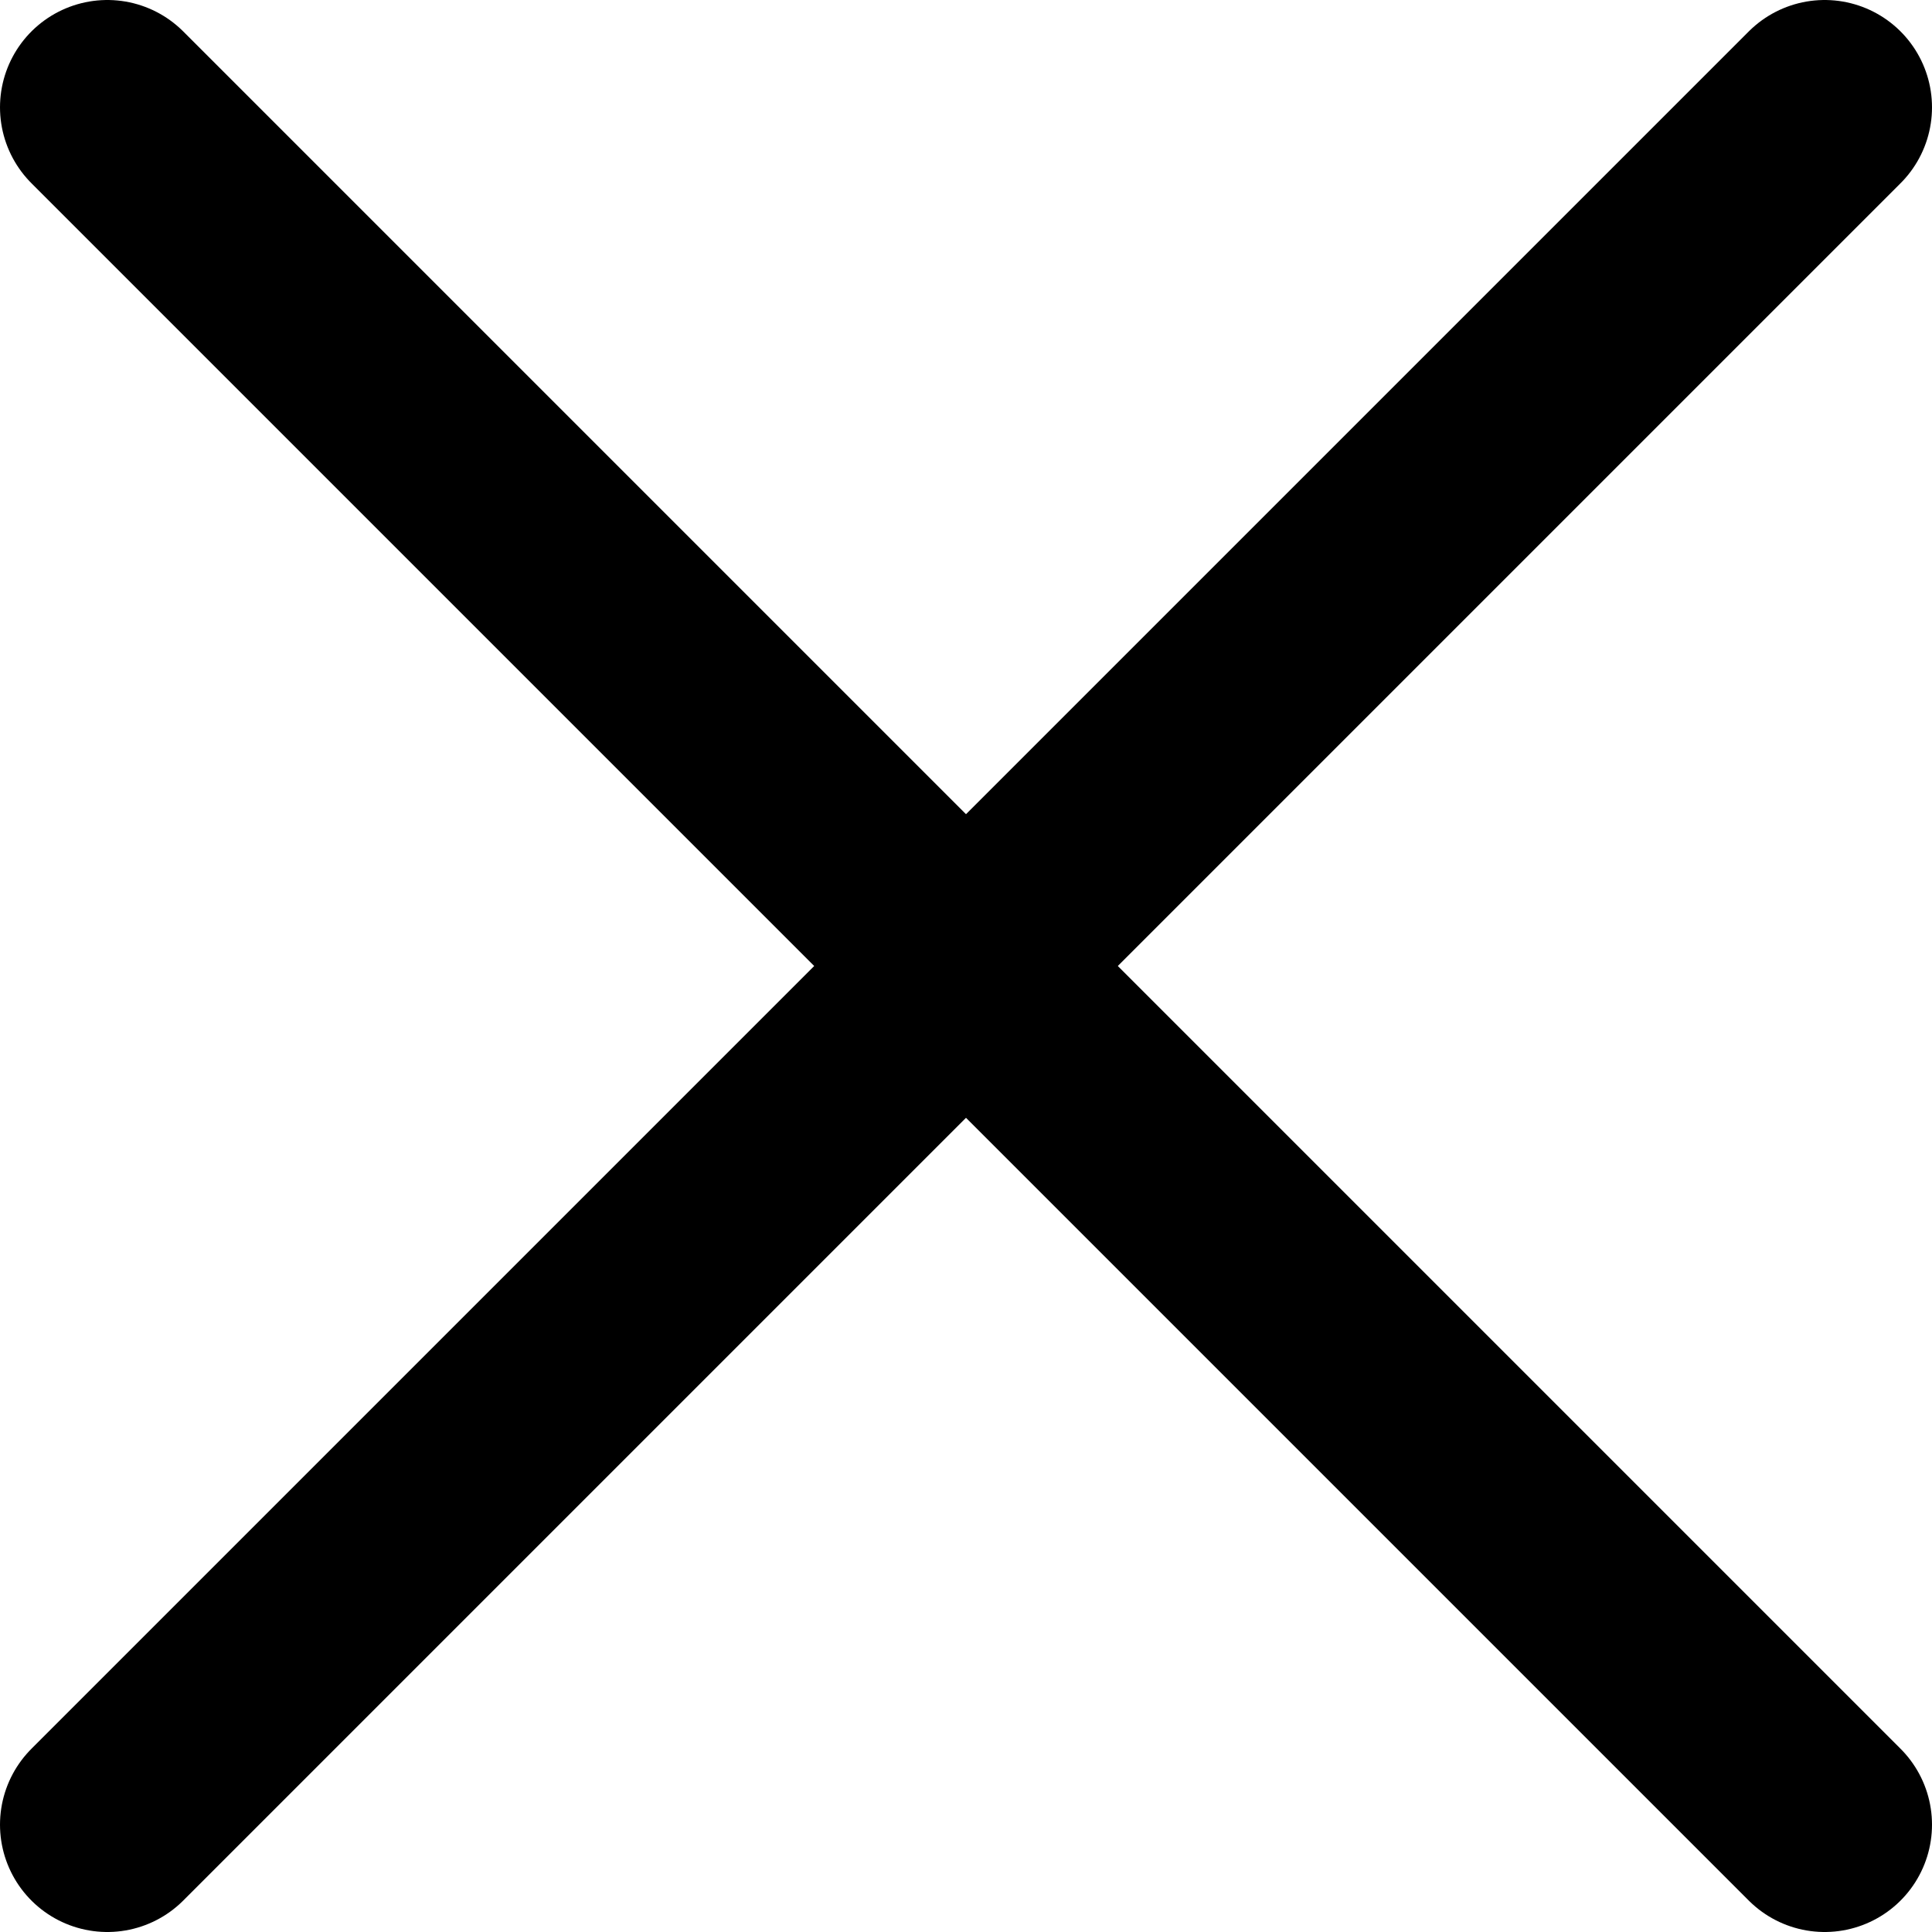
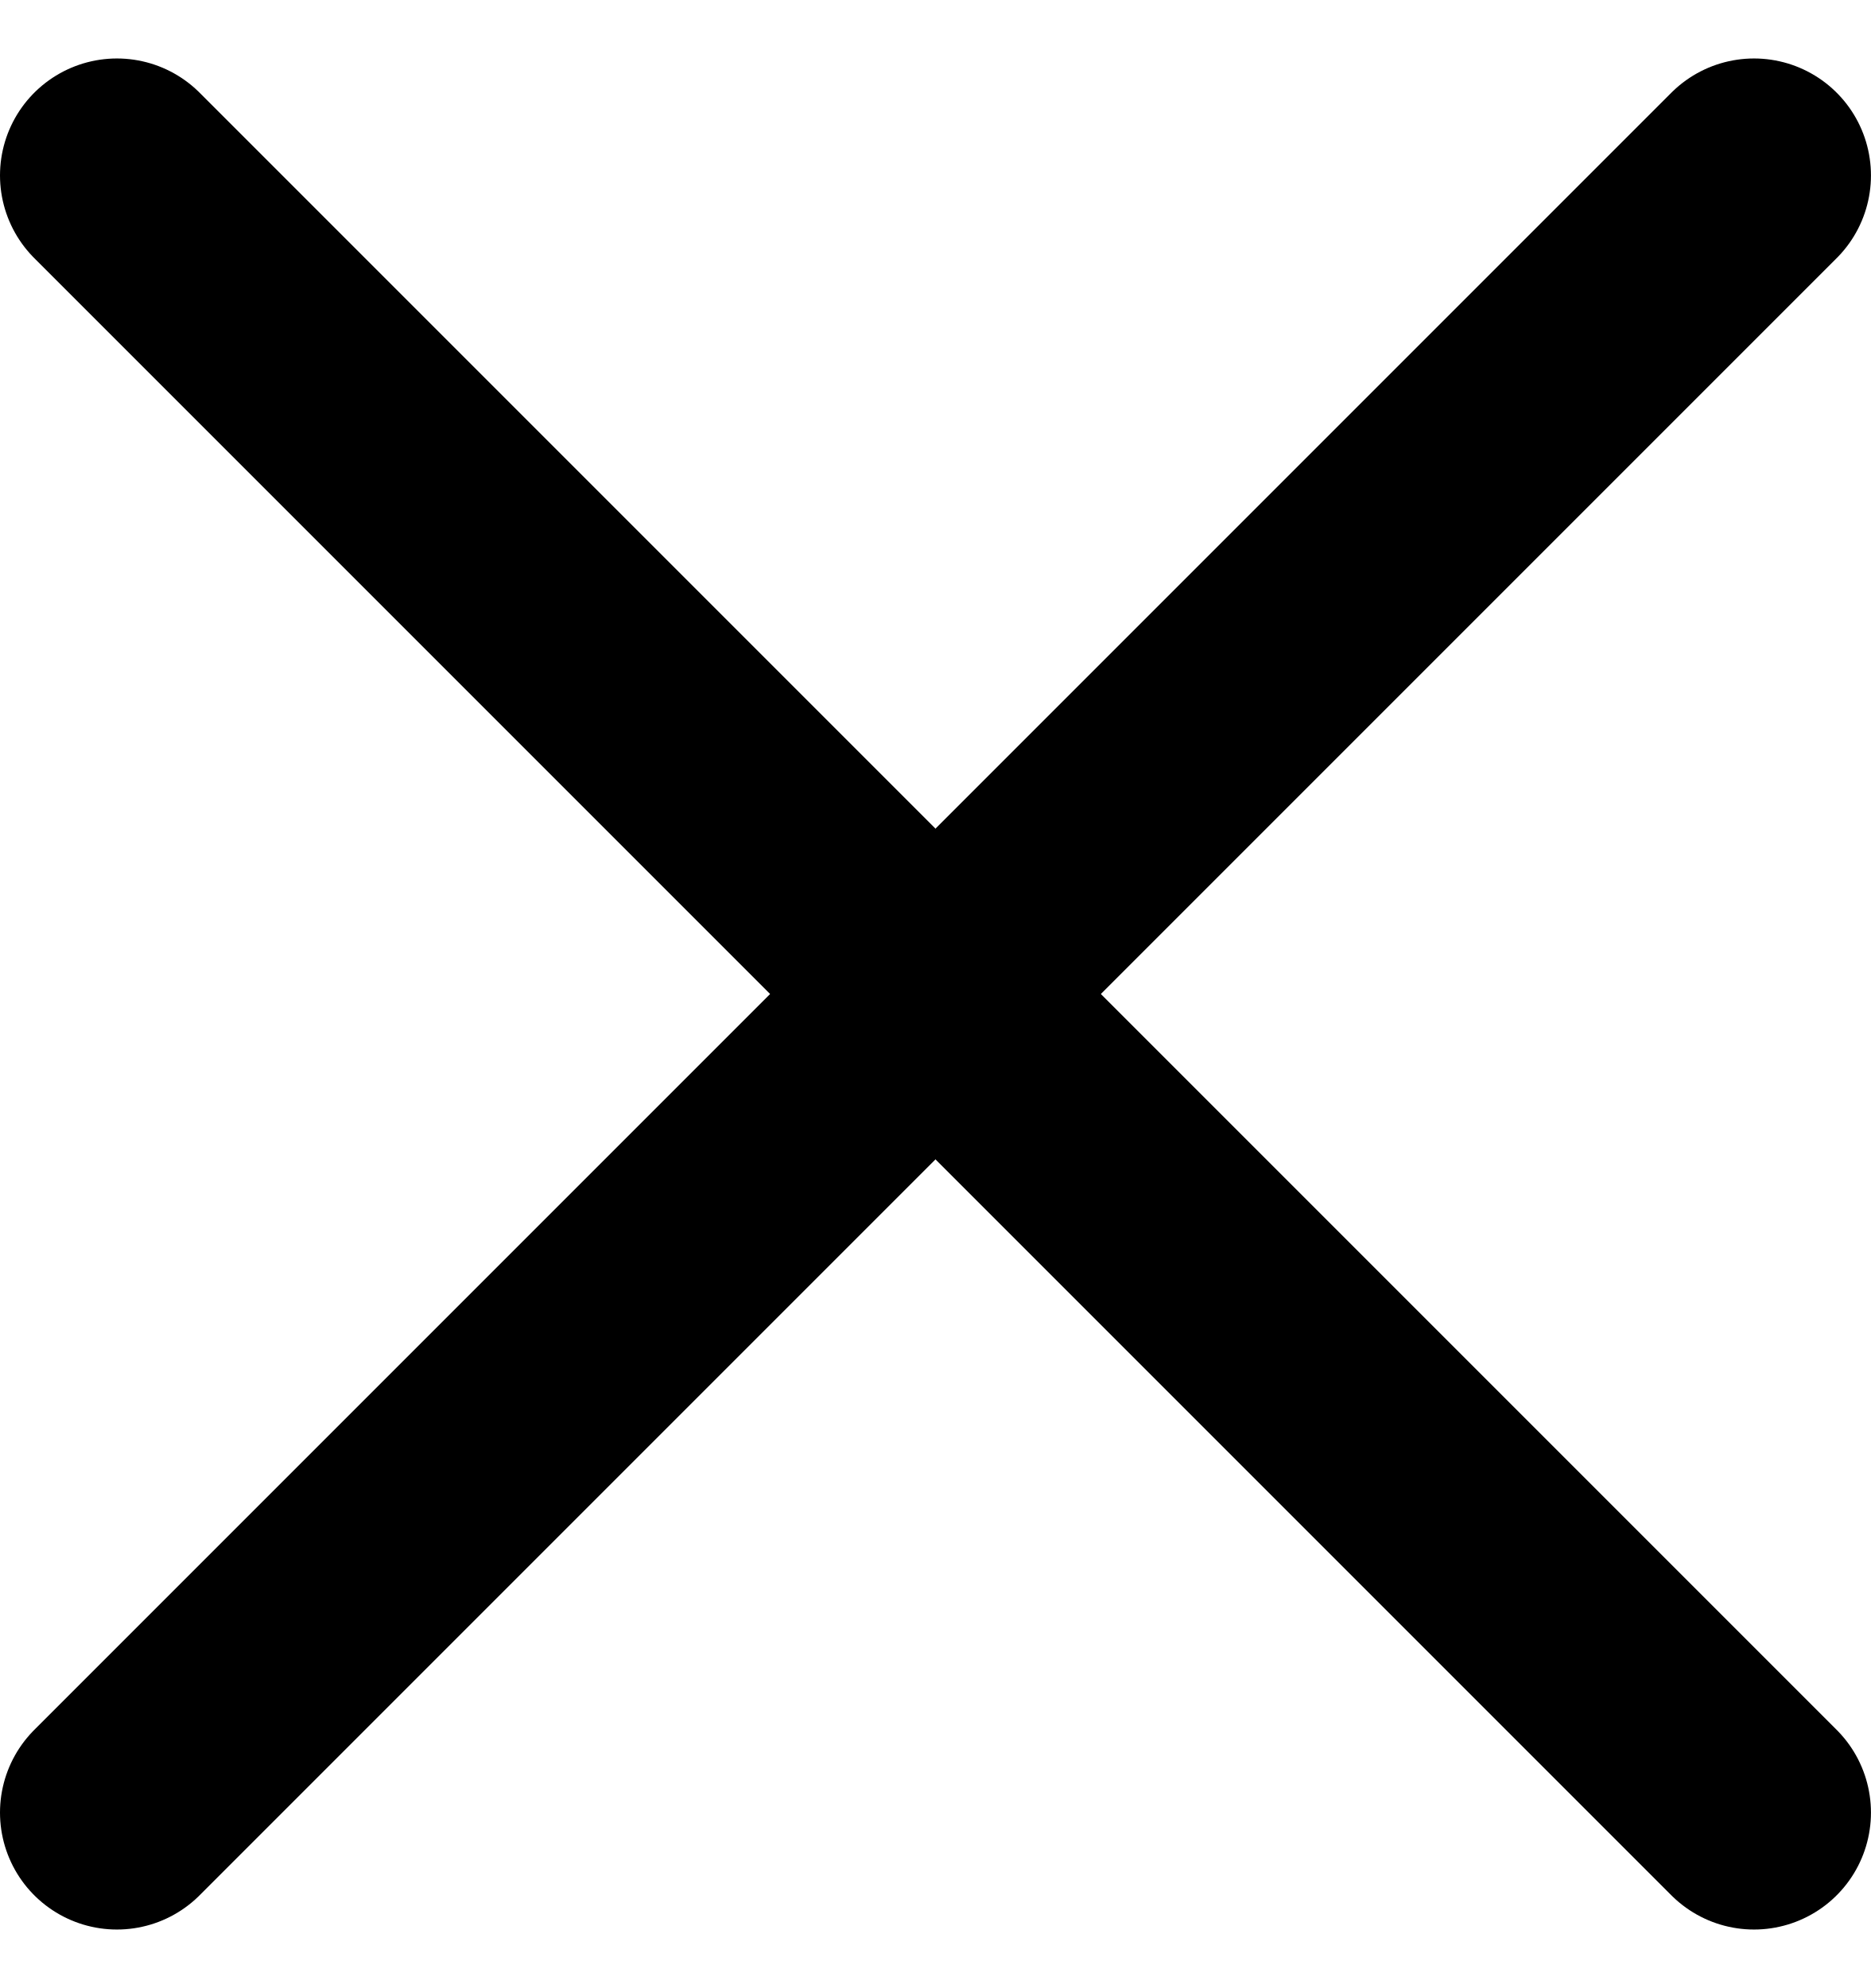
- <svg xmlns="http://www.w3.org/2000/svg" width="18" height="18" viewBox="0 0 18 18" fill="none">
+ <svg xmlns="http://www.w3.org/2000/svg" width="16" height="17" viewBox="0 0 16 17" fill="none">
  <g id="Group 73">
-     <path id="Shape" d="M1 1L17 17" stroke="black" stroke-width="2" stroke-linecap="round" stroke-linejoin="round" />
-     <path id="Shape_2" d="M17 1L1 17" stroke="black" stroke-width="2" stroke-linecap="round" stroke-linejoin="round" />
+     <path id="Shape" d="M1 1.5L15 15.5" stroke="black" stroke-width="2" stroke-linecap="round" stroke-linejoin="round" />
+     <path id="Shape_2" d="M15 1.5L1 15.5" stroke="black" stroke-width="2" stroke-linecap="round" stroke-linejoin="round" />
  </g>
</svg>
